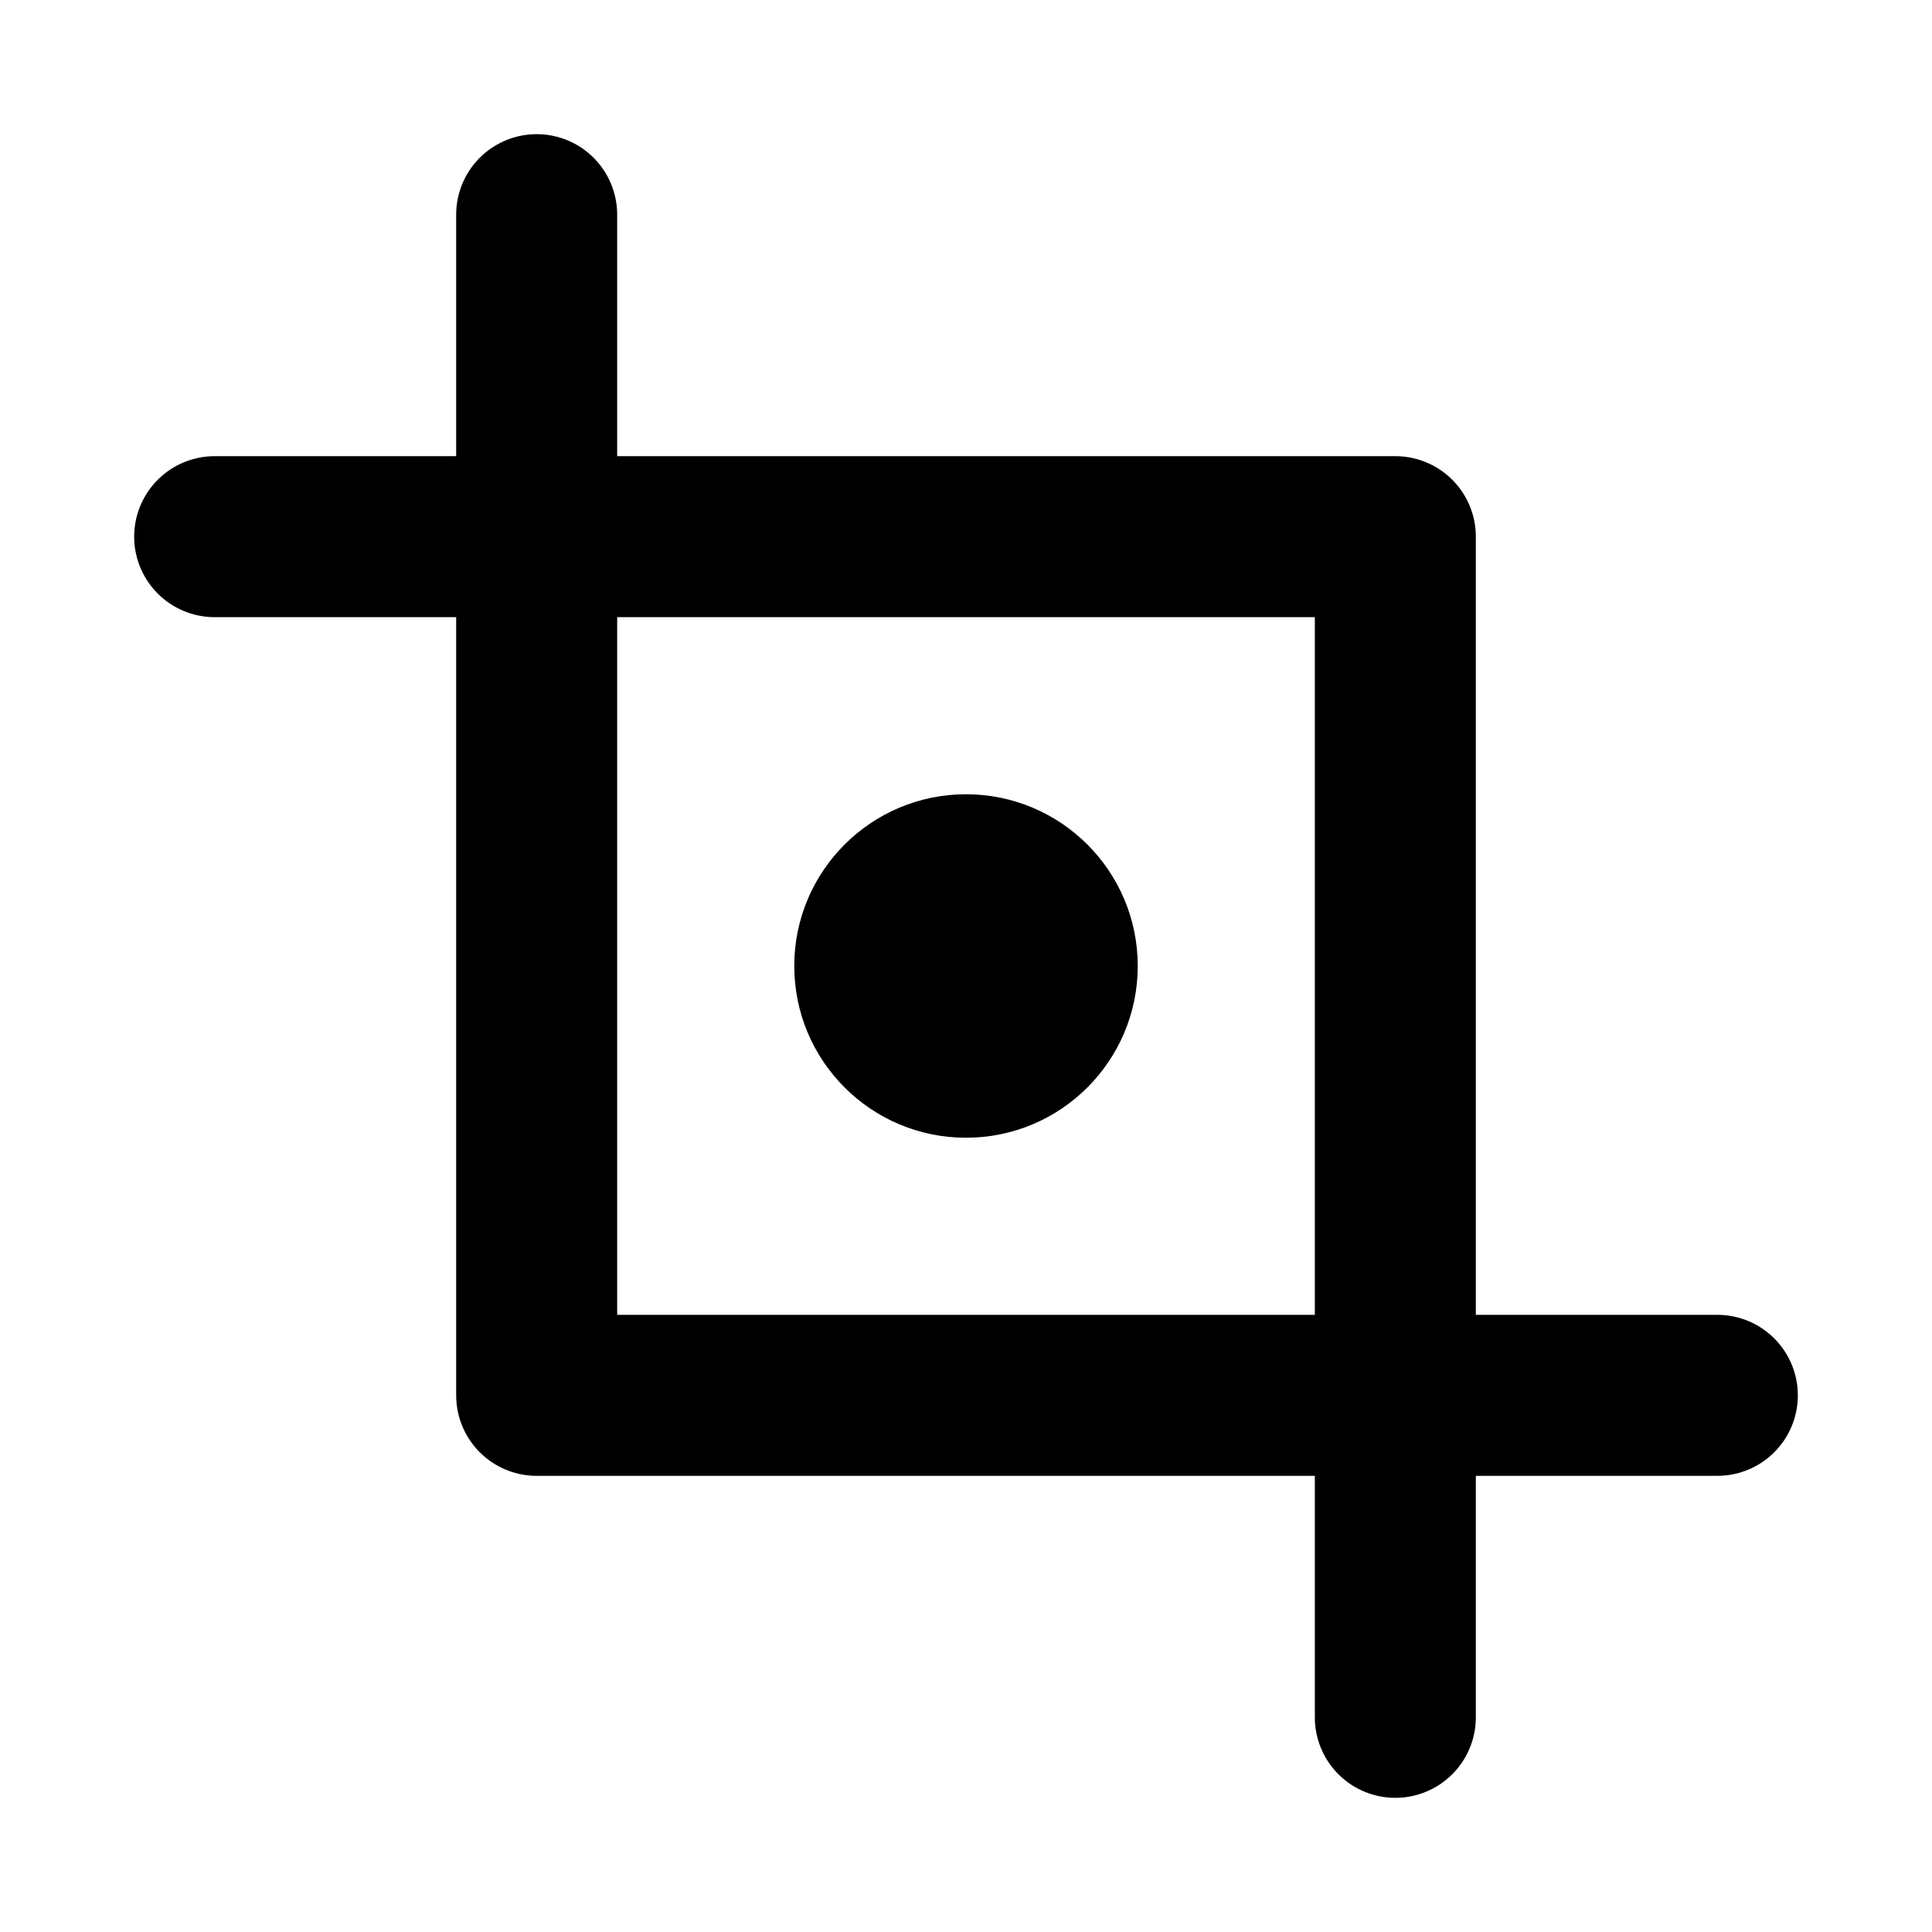
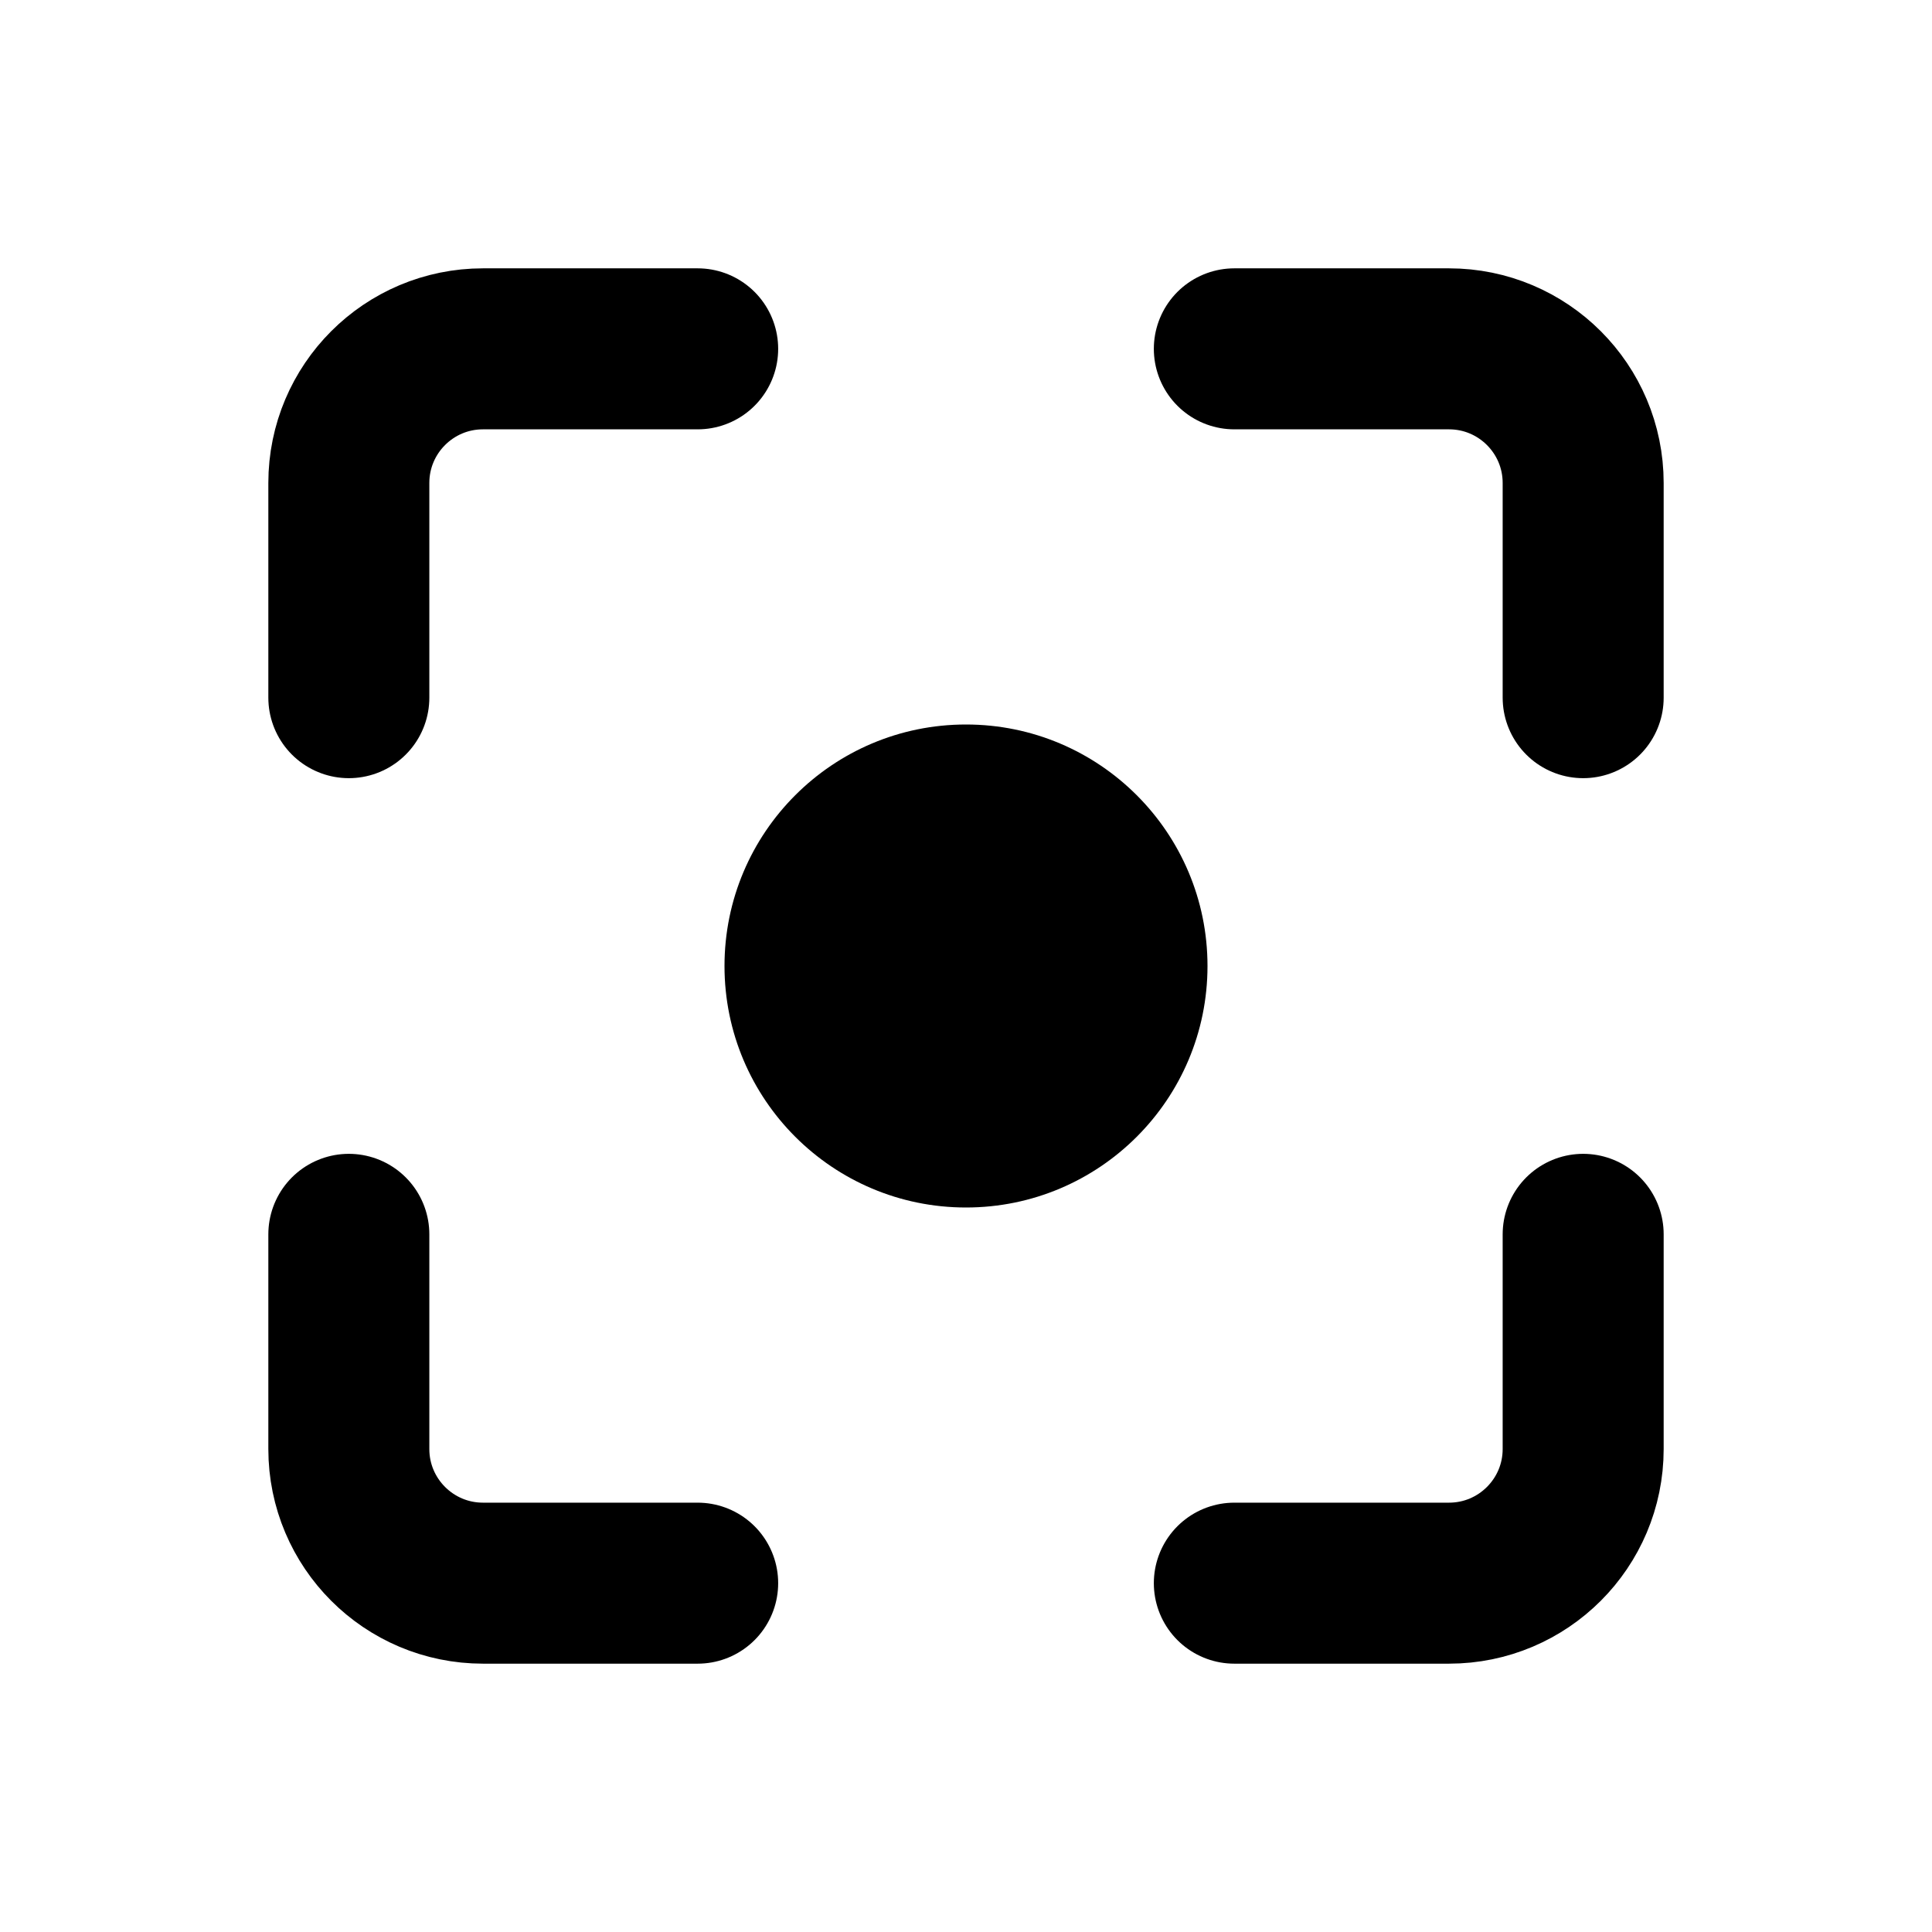
<svg xmlns="http://www.w3.org/2000/svg" width="36" height="36" viewBox="0 0 36 36" fill="none" stroke="#000" stroke-width="3" stroke-linecap="round" stroke-linejoin="round">
-   <path d="M10 4v22h22" />
-   <path d="M4 10h22v22" />
-   <circle cx="18" cy="18" r="3.2" fill="#000" stroke="none" />
+   <path d="M6.5 13V9a2.5 2.5 0 0 1 2.5-2.5h4" />
+   <path d="M23 6.5h4A2.5 2.5 0 0 1 29.5 9v4" />
+   <path d="M29.5 23v4a2.5 2.5 0 0 1-2.5 2.5h-4" />
+   <path d="M13 29.5H9A2.5 2.5 0 0 1 6.5 27v-4" />
+   <circle cx="18" cy="18" r="4.5" fill="#000" stroke="none" />
</svg>
